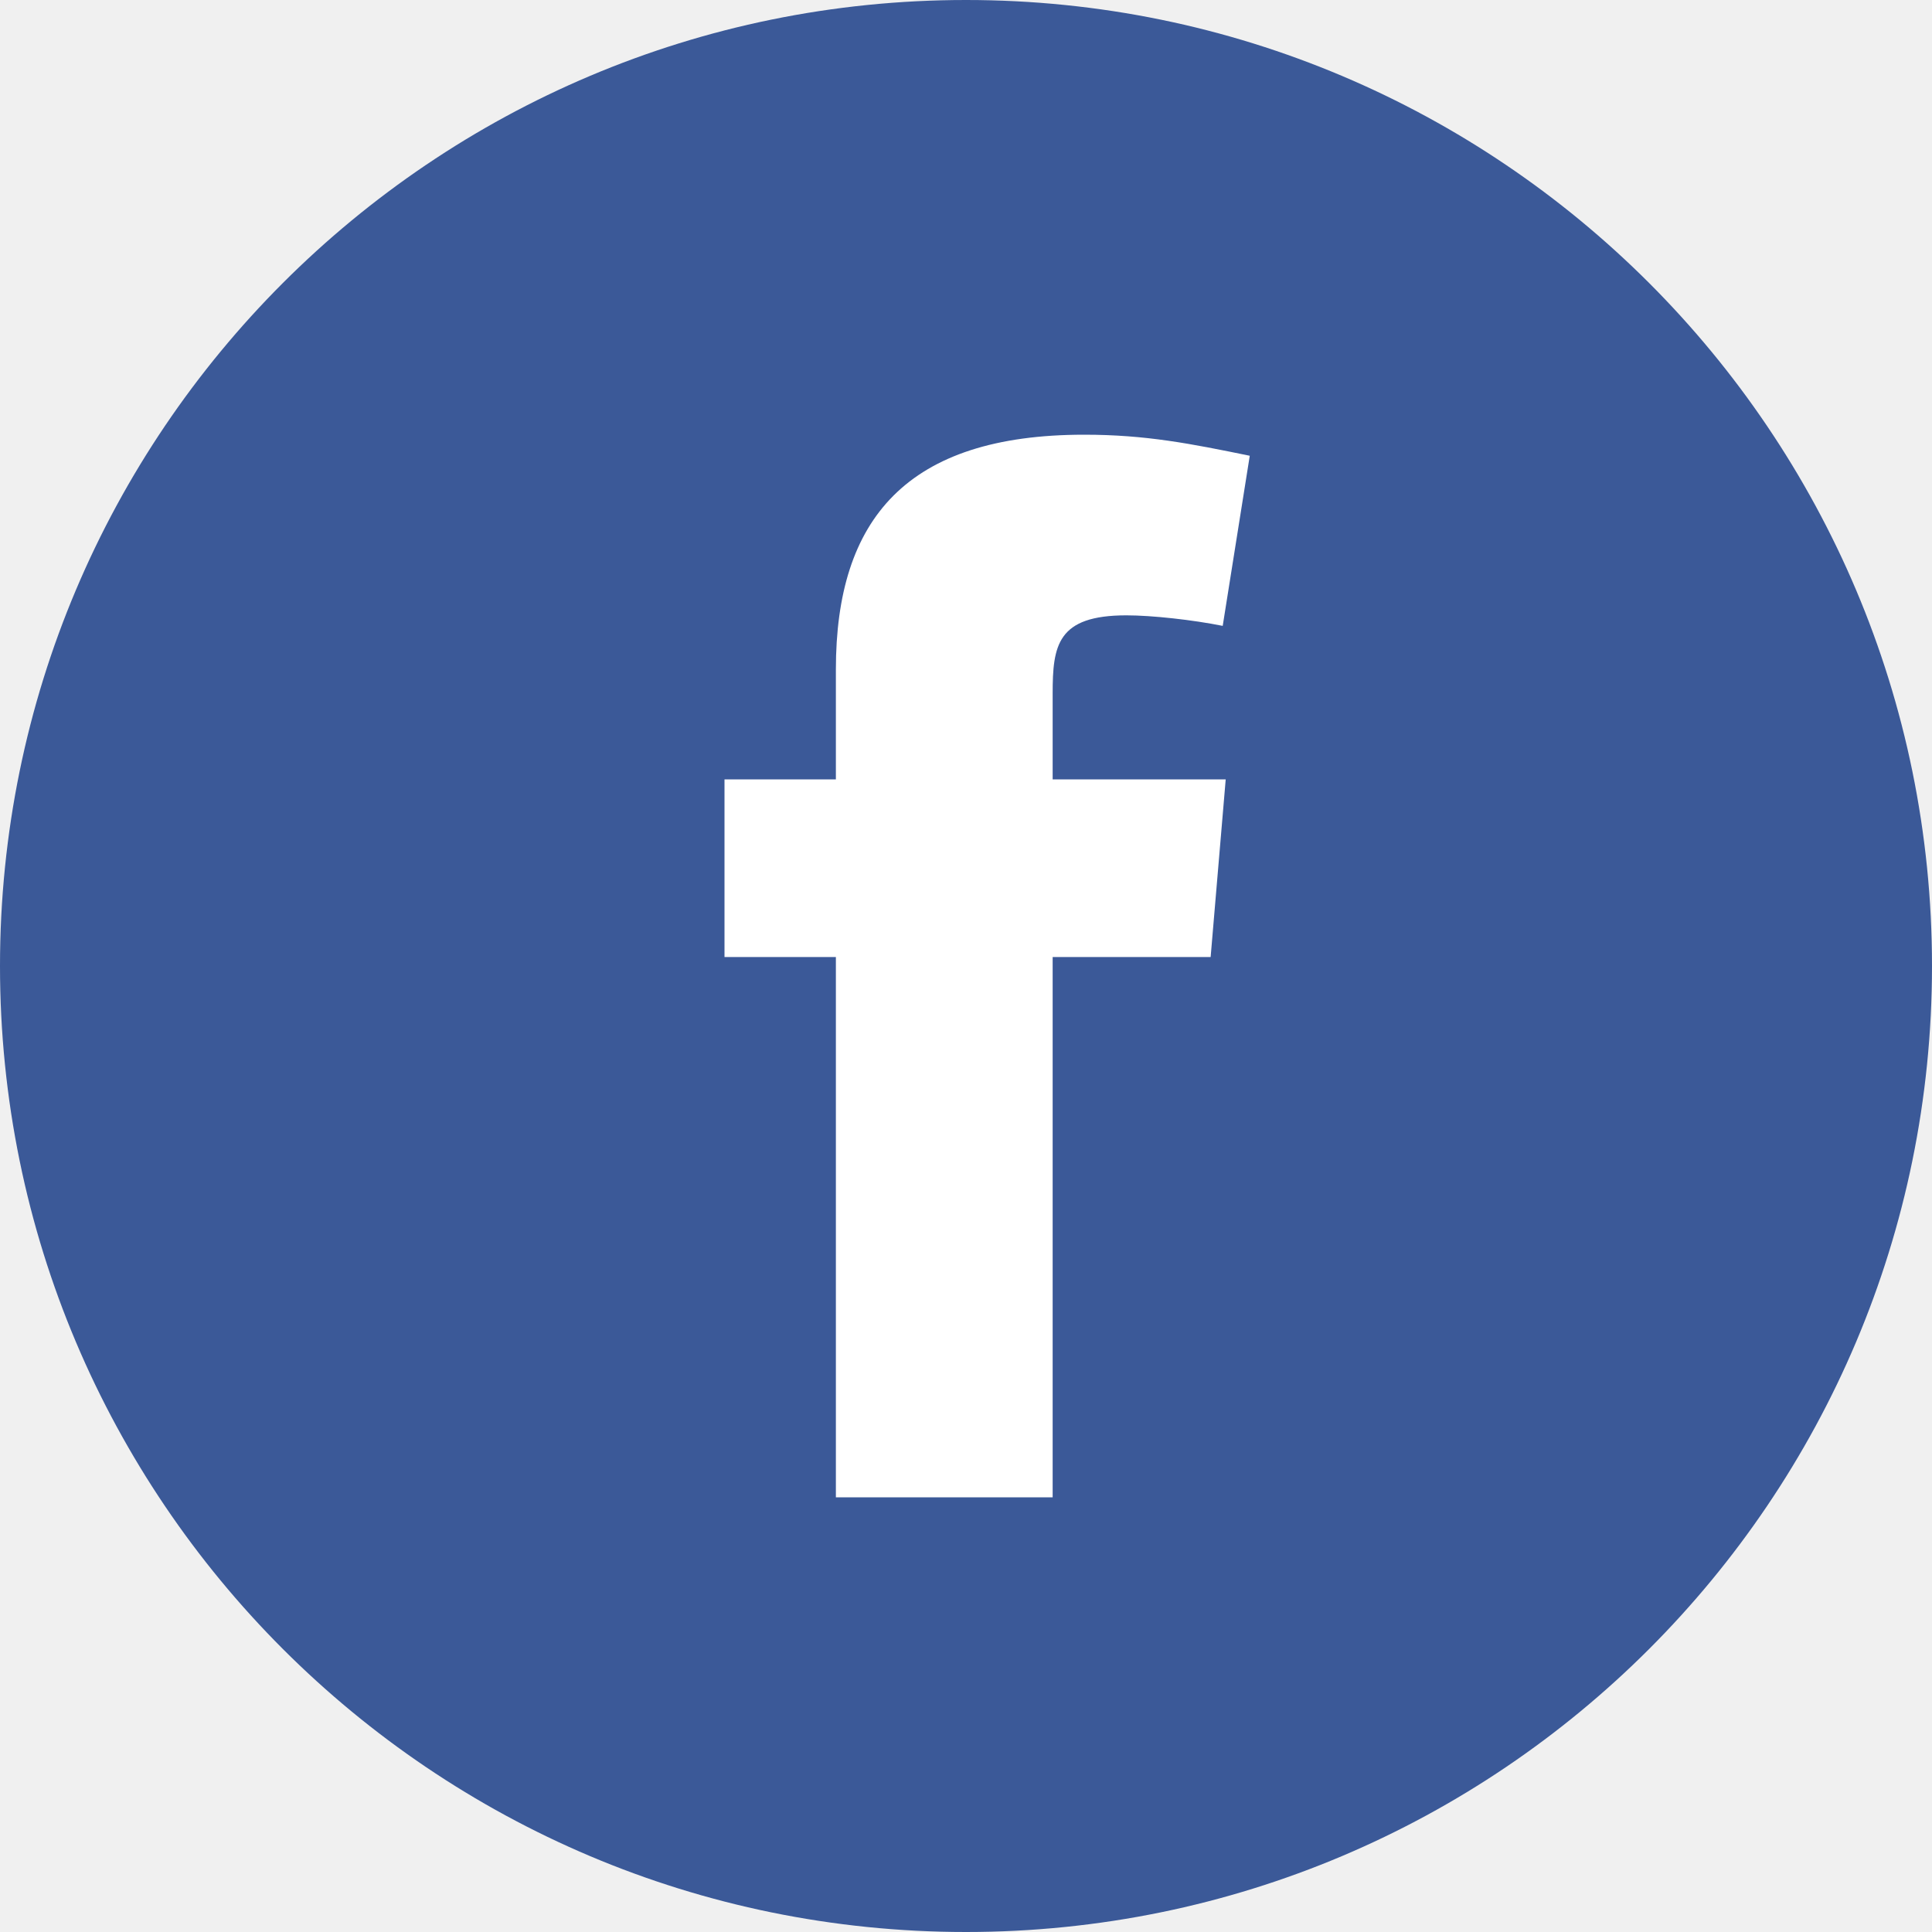
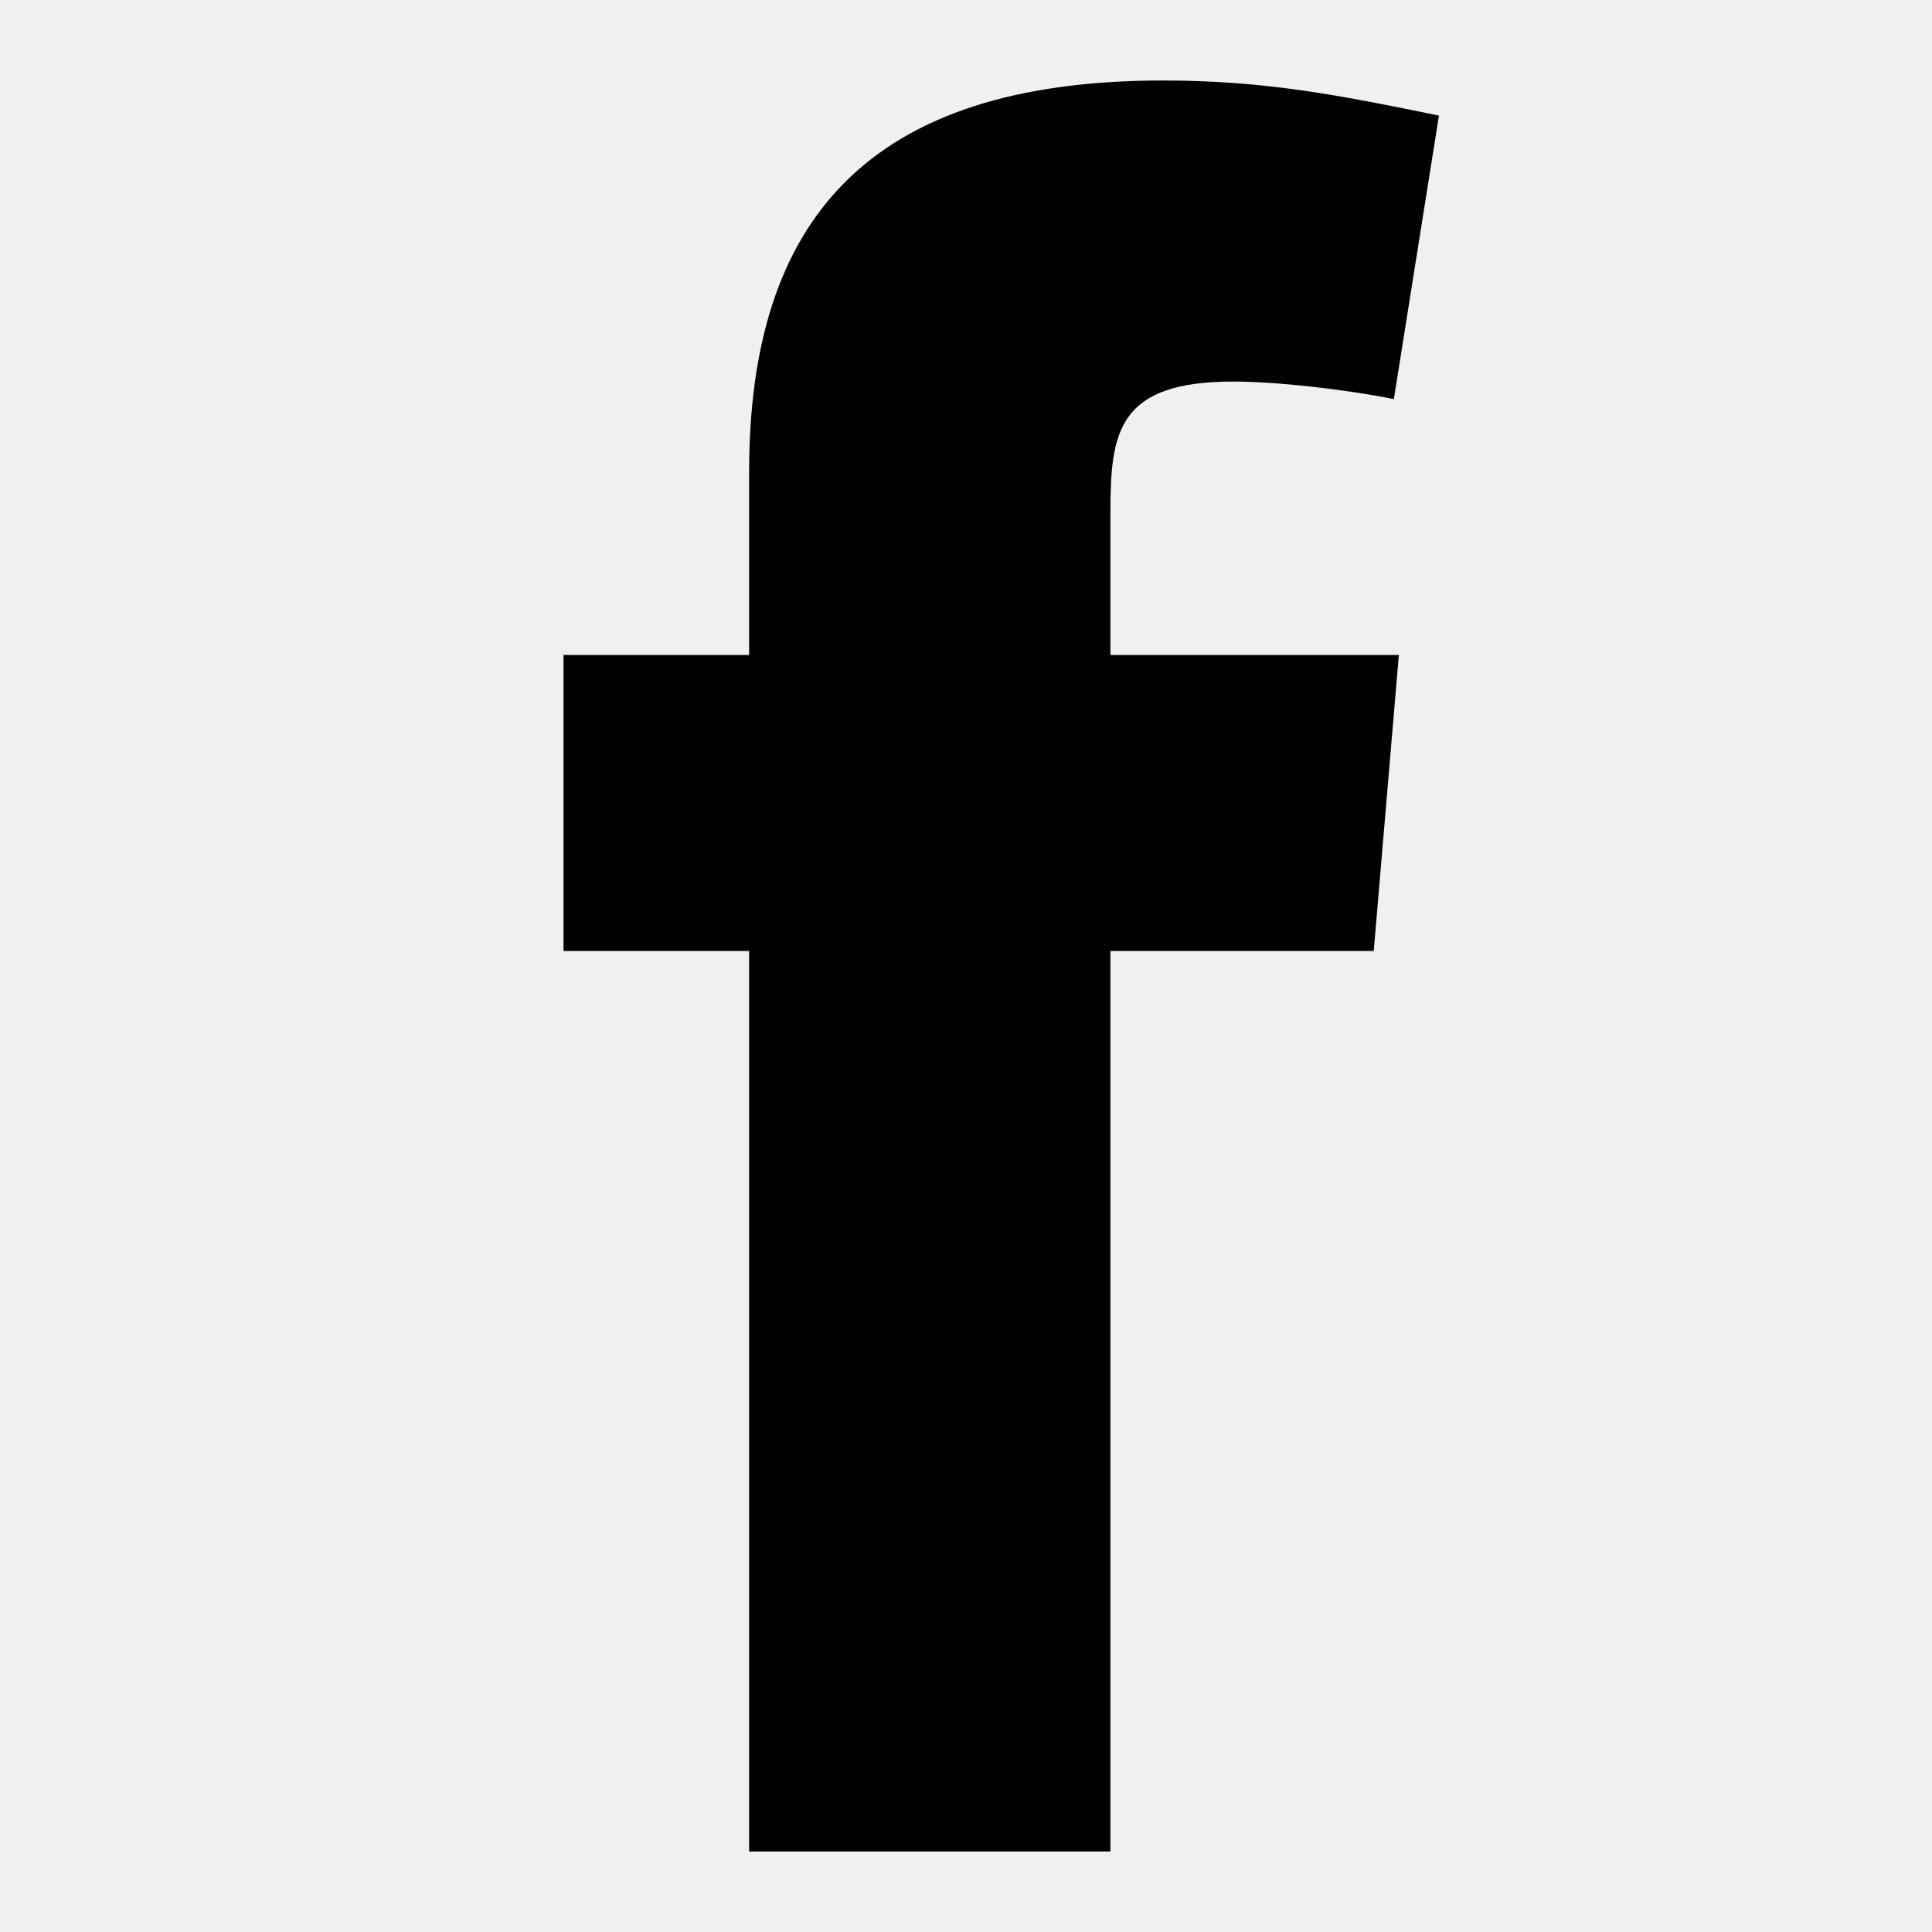
- <svg xmlns="http://www.w3.org/2000/svg" width="40" height="40" viewBox="0 0 40 40" fill="none">
-   <g clip-path="url(#clip0_14_177)">
-     <circle cx="20" cy="20" r="20" fill="#3B5998" />
-     <path fill-rule="evenodd" clip-rule="evenodd" d="M25.315 12.958C24.692 12.833 23.85 12.74 23.32 12.74C21.887 12.74 21.794 13.363 21.794 14.361V16.136H25.377L25.065 19.814H21.794V31H17.306V19.814H15V16.136H17.306V13.861C17.306 10.745 18.771 9 22.448 9C23.725 9 24.66 9.187 25.875 9.436L25.315 12.958Z" fill="white" />
-   </g>
-   <defs>
-     <clipPath id="clip0_14_177">
-       <rect width="40" height="40" fill="white" />
-     </clipPath>
-   </defs>
+ <svg xmlns="http://www.w3.org/2000/svg" width="24" height="24" viewBox="0 0 24 24" fill="none">
+   <path fill-rule="evenodd" clip-rule="evenodd" d="M17.315 4.958C16.692 4.833 15.85 4.74 15.32 4.74C13.887 4.74 13.794 5.363 13.794 6.361V8.136H17.377L17.065 11.814H13.794V23H9.306V11.814H7V8.136H9.306V5.861C9.306 2.745 10.771 1 14.448 1C15.725 1 16.66 1.187 17.875 1.436L17.315 4.958Z" fill="currentColor" />
</svg>
